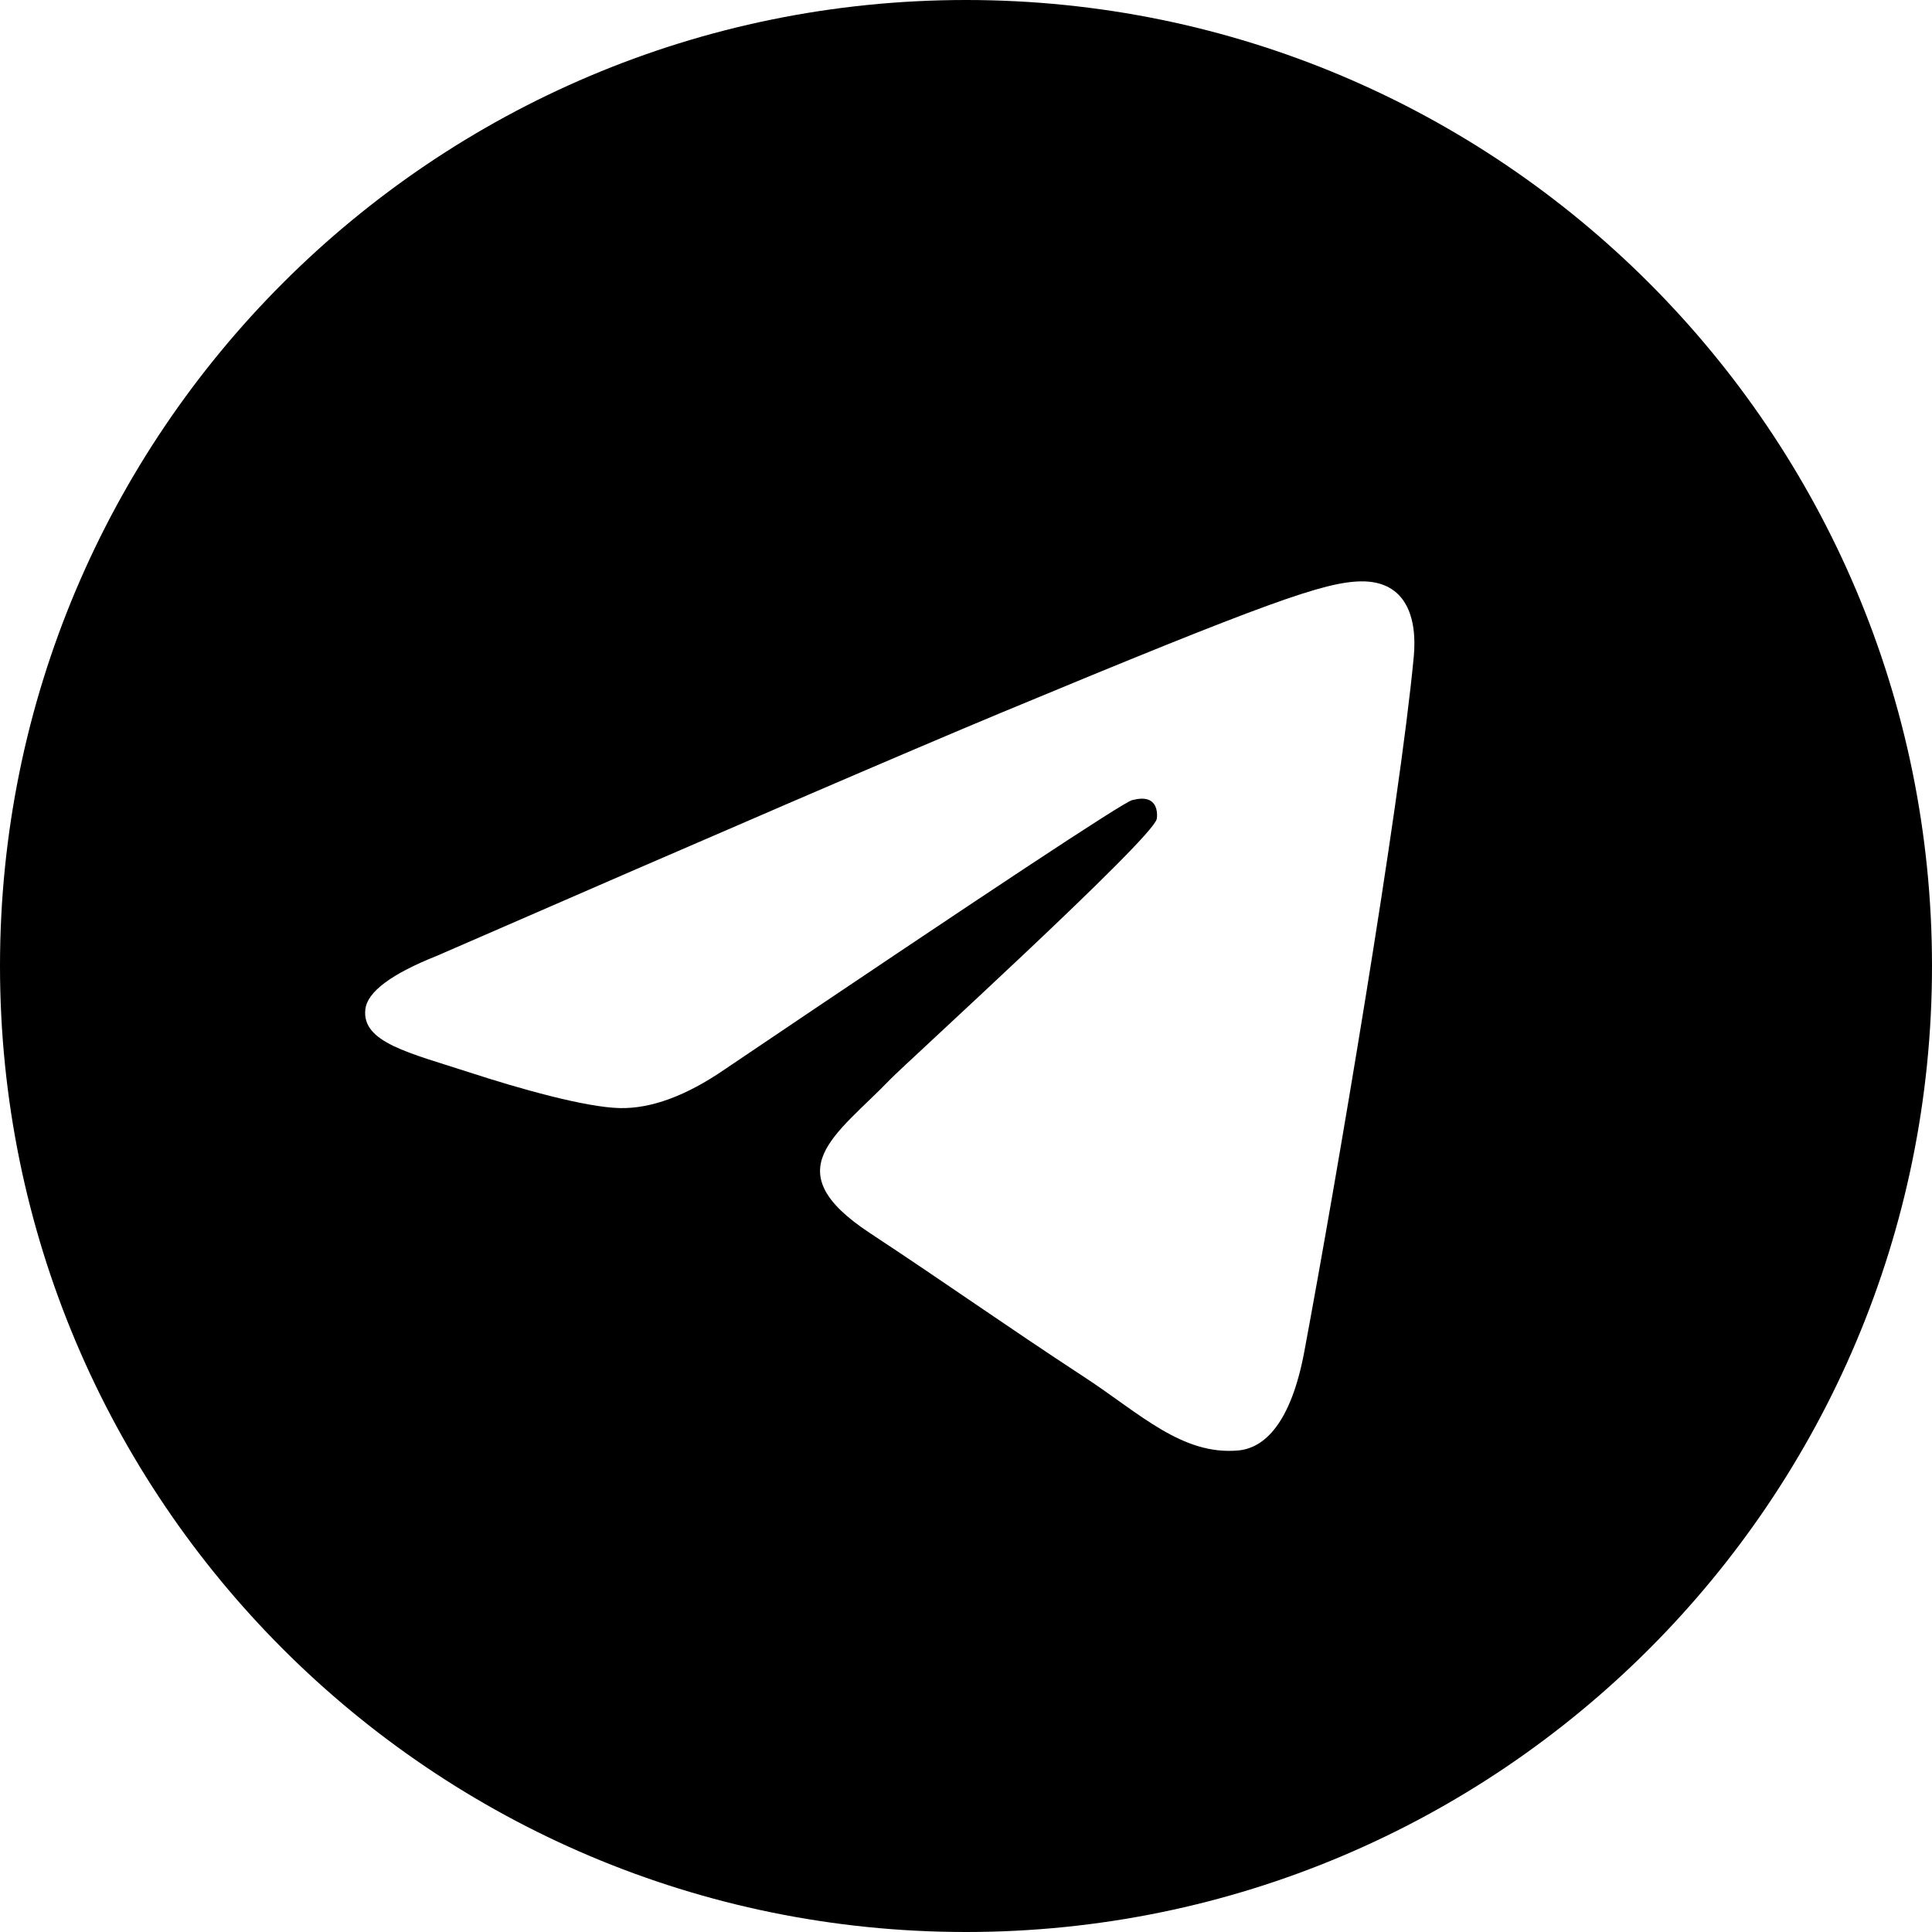
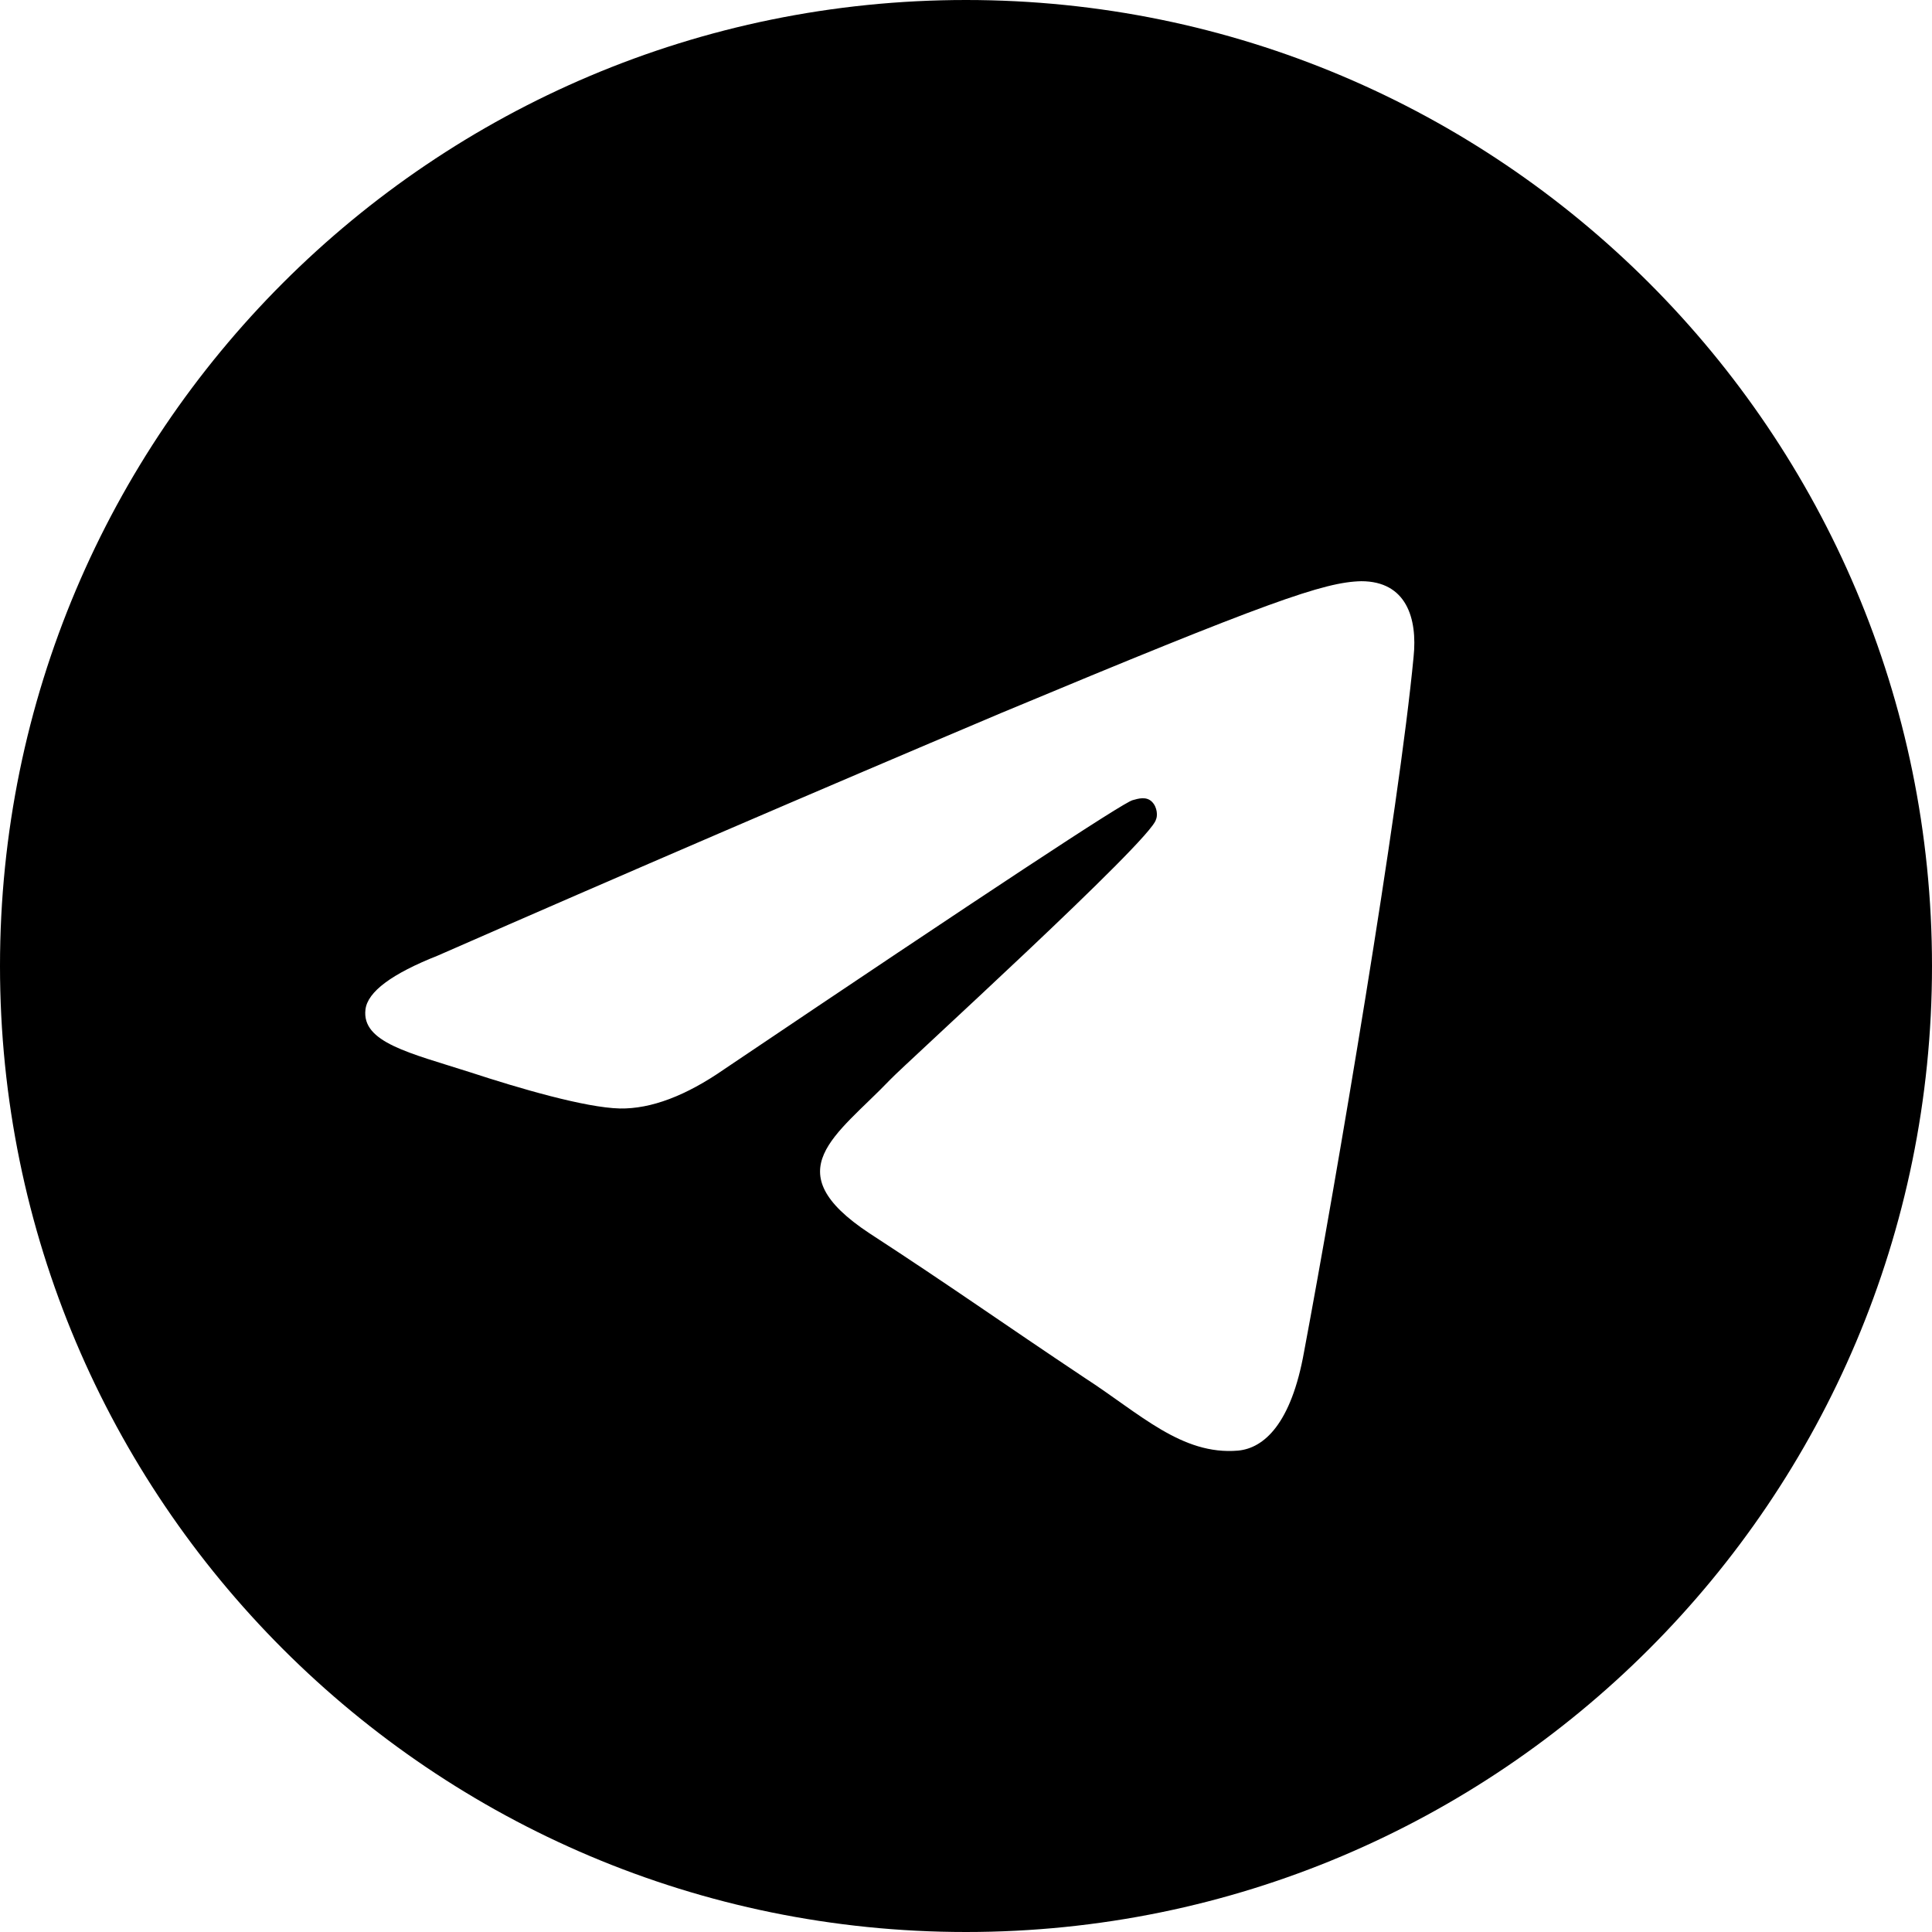
- <svg xmlns="http://www.w3.org/2000/svg" version="1.1" id="Capa_1" x="0px" y="0px" viewBox="0 0 24 24" style="enable-background:new 0 0 24 24;" xml:space="preserve" width="512" height="512">
-   <g id="Artboard">
-     <path style="fill-rule:evenodd;clip-rule:evenodd;" d="M12,0C5.373,0,0,5.373,0,12s5.373,12,12,12s12-5.373,12-12S18.627,0,12,0z    M17.562,8.161c-0.18,1.897-0.962,6.502-1.359,8.627c-0.168,0.9-0.5,1.201-0.82,1.23c-0.697,0.064-1.226-0.461-1.901-0.903   c-1.056-0.692-1.653-1.123-2.678-1.799c-1.185-0.781-0.417-1.21,0.258-1.911c0.177-0.184,3.247-2.977,3.307-3.23   c0.007-0.032,0.015-0.15-0.056-0.212s-0.174-0.041-0.248-0.024c-0.106,0.024-1.793,1.139-5.062,3.345   c-0.479,0.329-0.913,0.489-1.302,0.481c-0.428-0.009-1.252-0.242-1.865-0.442c-0.751-0.244-1.349-0.374-1.297-0.788   c0.027-0.216,0.324-0.437,0.892-0.663c3.498-1.524,5.831-2.529,6.998-3.015c3.333-1.386,4.025-1.627,4.477-1.635   C17.472,7.214,17.608,7.681,17.562,8.161z" />
-   </g>
+ <svg xmlns="http://www.w3.org/2000/svg" xml:space="preserve" width="512" height="512" viewBox="0 0 24 24">
+   <path d="M12 0a12 12 0 1 0 0 24 12 12 0 0 0 0-24m5.56 8.16c-.18 1.9-.96 6.5-1.36 8.63-.16.9-.5 1.2-.82 1.23-.7.06-1.22-.46-1.9-.9-1.05-.7-1.65-1.13-2.68-1.8-1.18-.78-.41-1.21.26-1.91.18-.19 3.25-2.98 3.3-3.23.02-.04.02-.15-.05-.22s-.17-.04-.24-.02q-.17.04-5.07 3.34-.72.5-1.3.49c-.43-.01-1.25-.25-1.86-.45-.75-.24-1.35-.37-1.3-.78q.04-.33.9-.67a586 586 0 0 1 6.99-3.01c3.33-1.39 4.02-1.63 4.48-1.64.56 0 .7.46.65.94" style="fill-rule:evenodd;clip-rule:evenodd" />
</svg>
